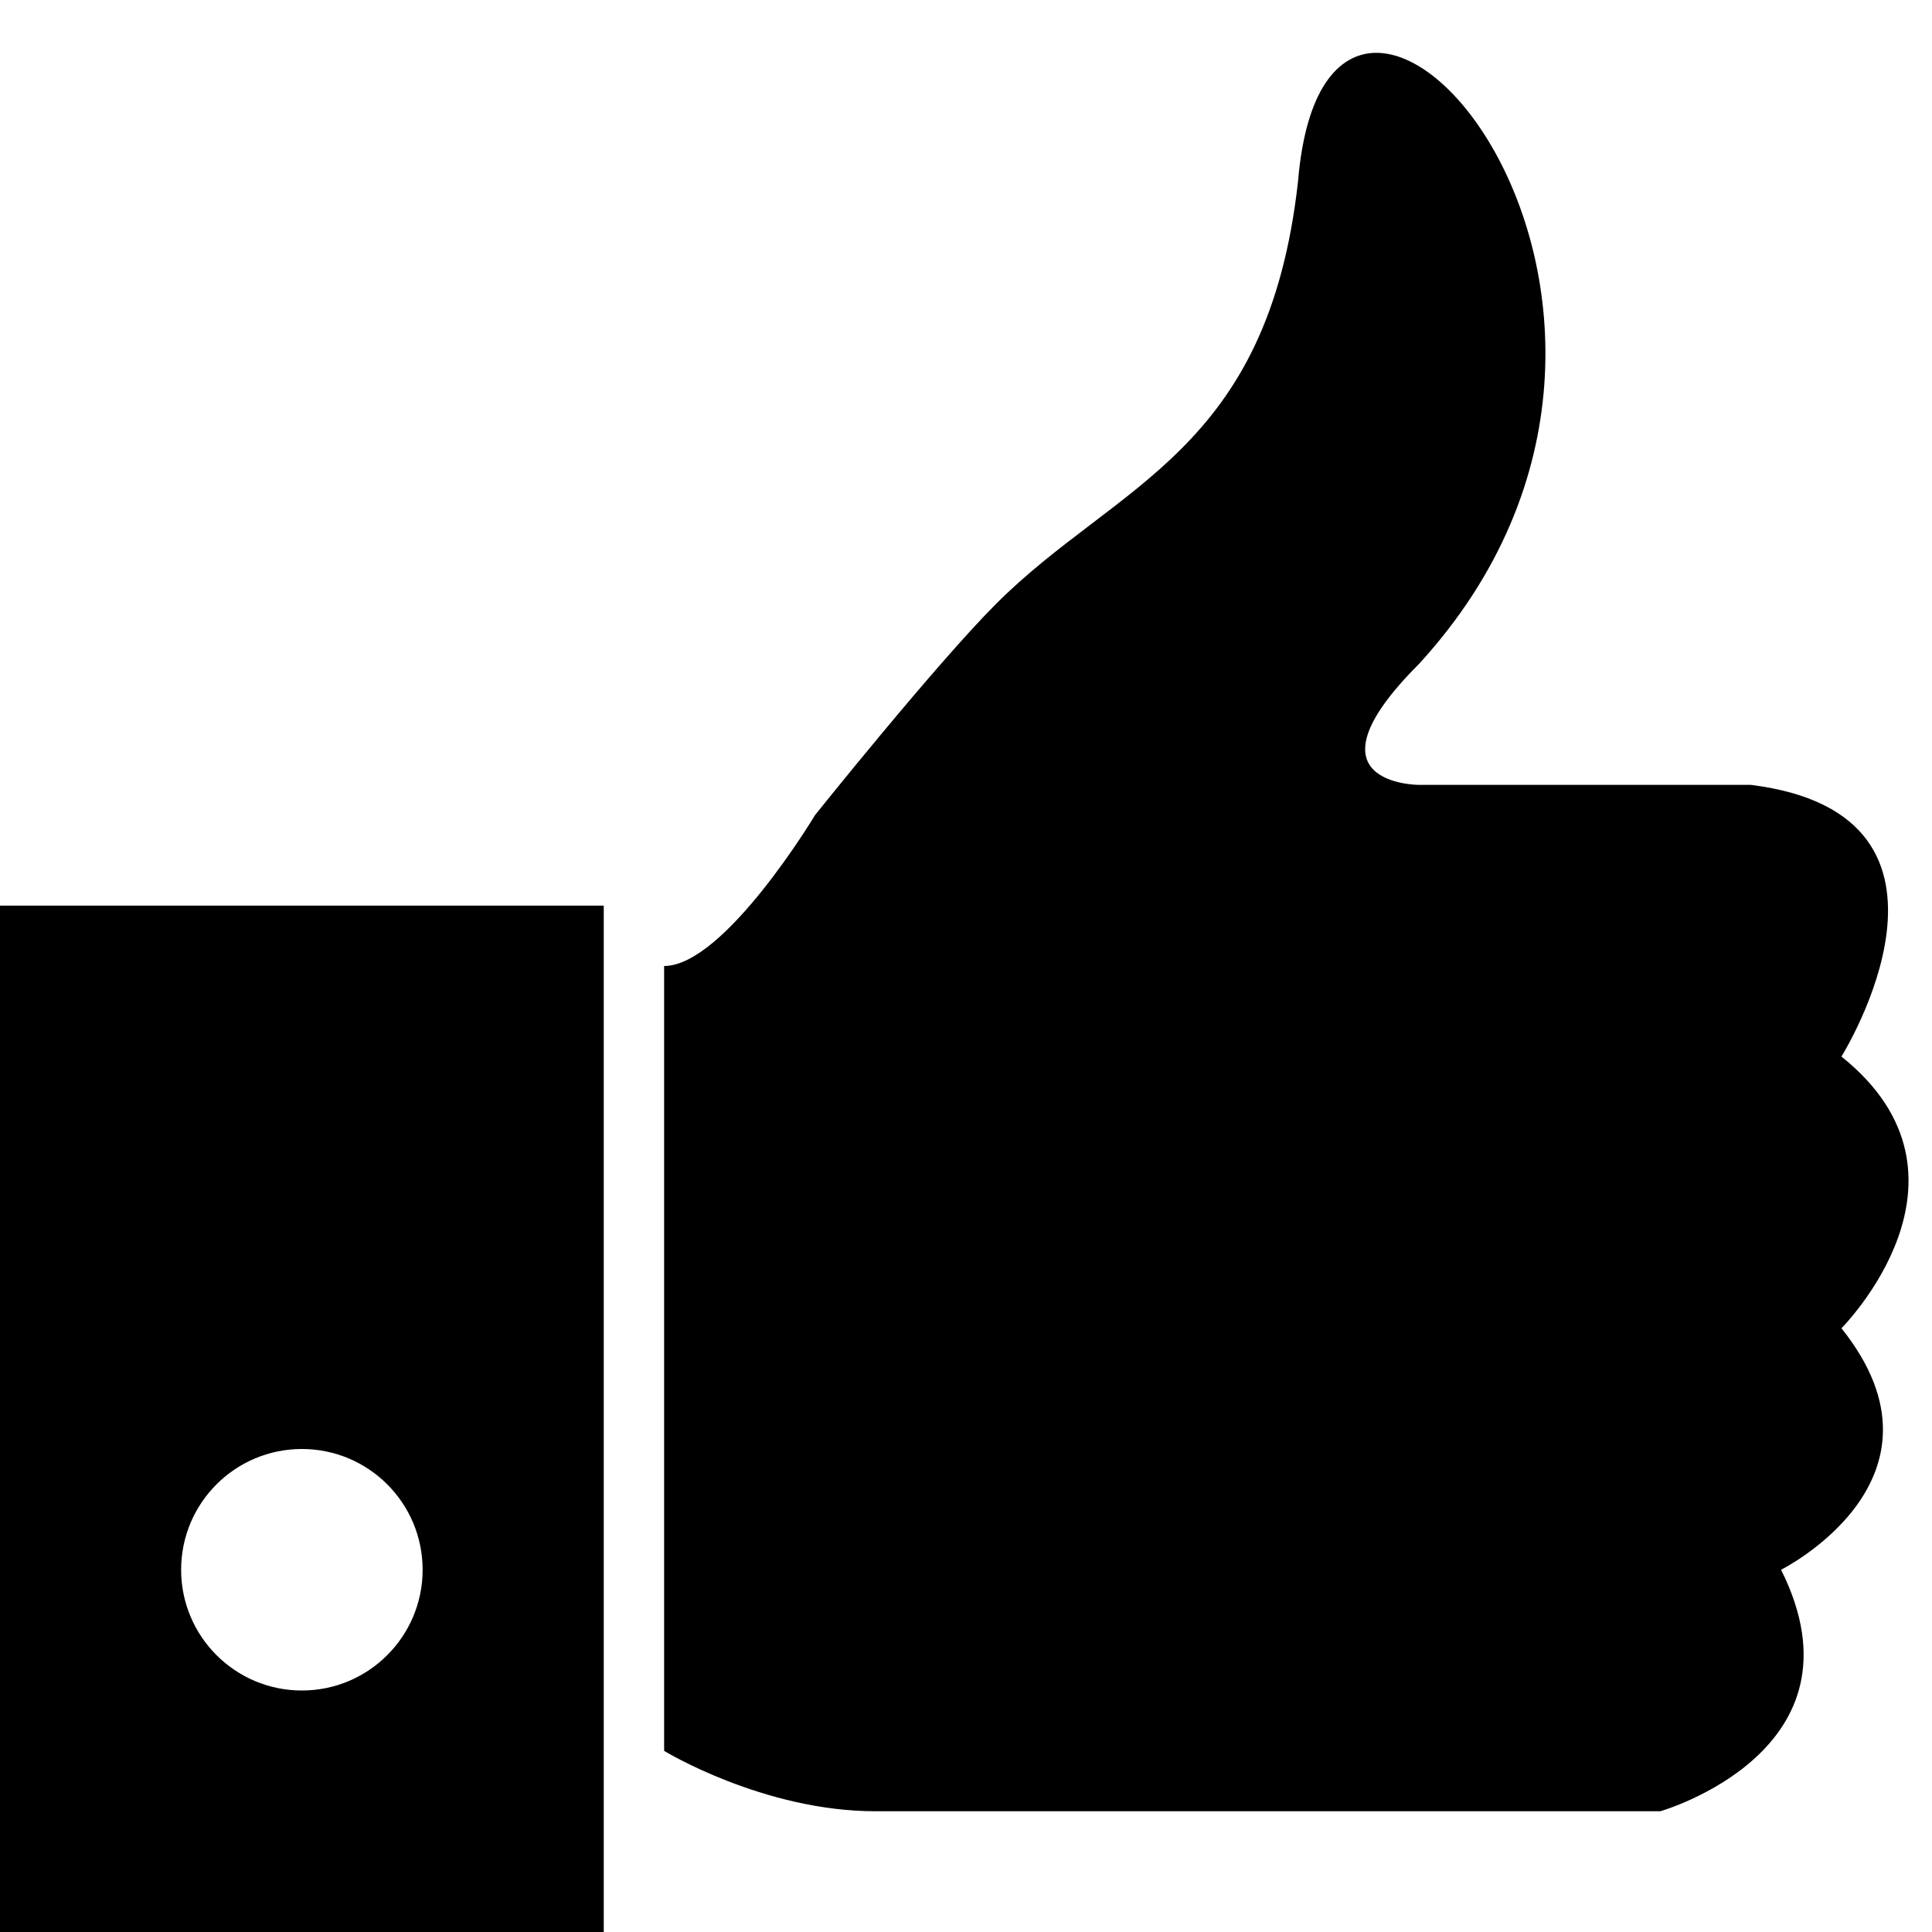
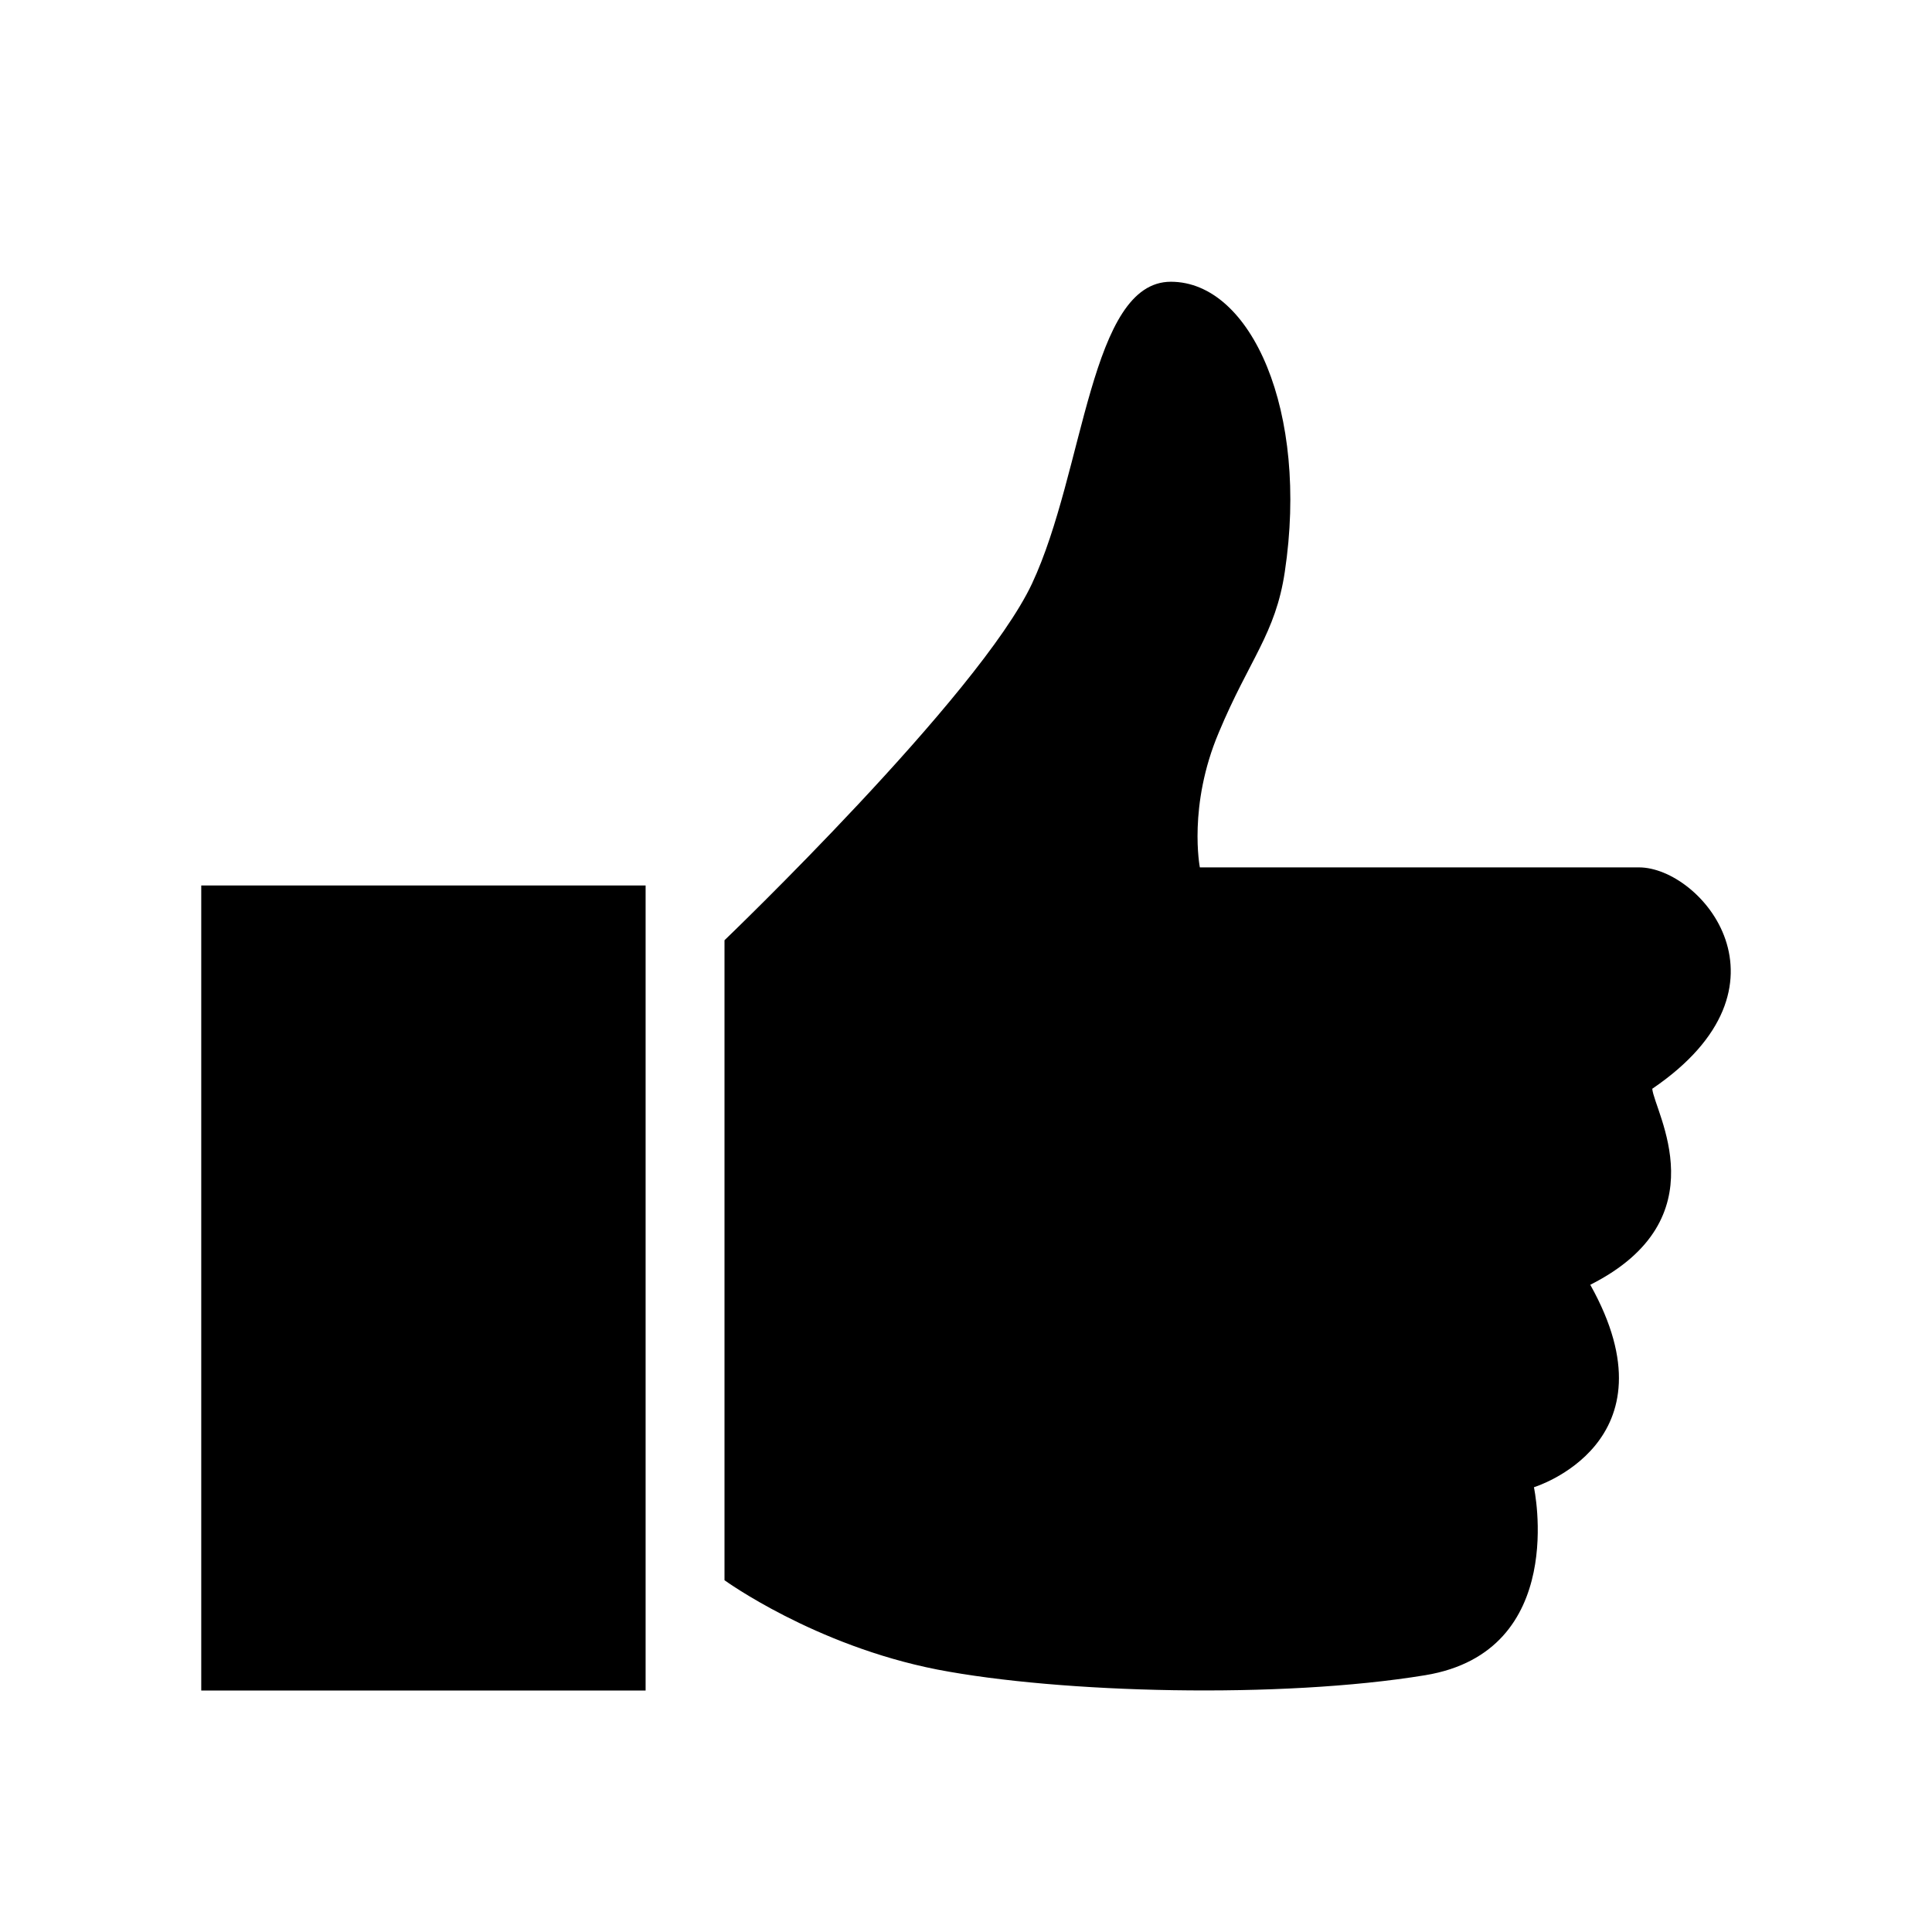
<svg xmlns="http://www.w3.org/2000/svg" width="48" height="48" viewBox="0 0 48 48">
-   <g fill="currentColor" fill-rule="evenodd">
-     <path d="M16.5 43.5s2.46 1.5 5.25 1.5h19.5s5.25-1.5 3-6c0 0 4.5-2.25 1.5-6 0 0 3.75-3.75 0-6.75 0 0 3.75-6-2.25-6.75h-8.25s-3 0 0-3c8.25-9-2.25-21-3-12-.75 6.75-4.5 7.5-7.5 10.5-1.5 1.5-4.5 5.25-4.5 5.25S18 24 16.5 24v19.5z" />
-     <path d="M0 22.5h15V48H0V22.5zM7.5 42a3 3 0 1 0 0-6 3 3 0 0 0 0 6z" />
-   </g>
+   <path d="M18 23.36v15.9s2.23 1.62 5.29 2.22c3.06.59 8.53.73 12.12.14 3.58-.59 2.7-4.67 2.7-4.67s3.6-1.1 1.4-5.03c3.25-1.64 1.59-4.3 1.54-4.87 3.75-2.55 1.21-5.5-.33-5.5H29.81s-.3-1.53.47-3.35c.76-1.82 1.41-2.45 1.64-3.99.6-3.98-.83-7.21-2.83-7.21-2.01 0-2.14 4.7-3.45 7.5-1.31 2.79-7.64 8.86-7.64 8.86zM5 22h11.04v20H5V22z" fill="currentColor" fill-rule="evenodd" />
</svg>
